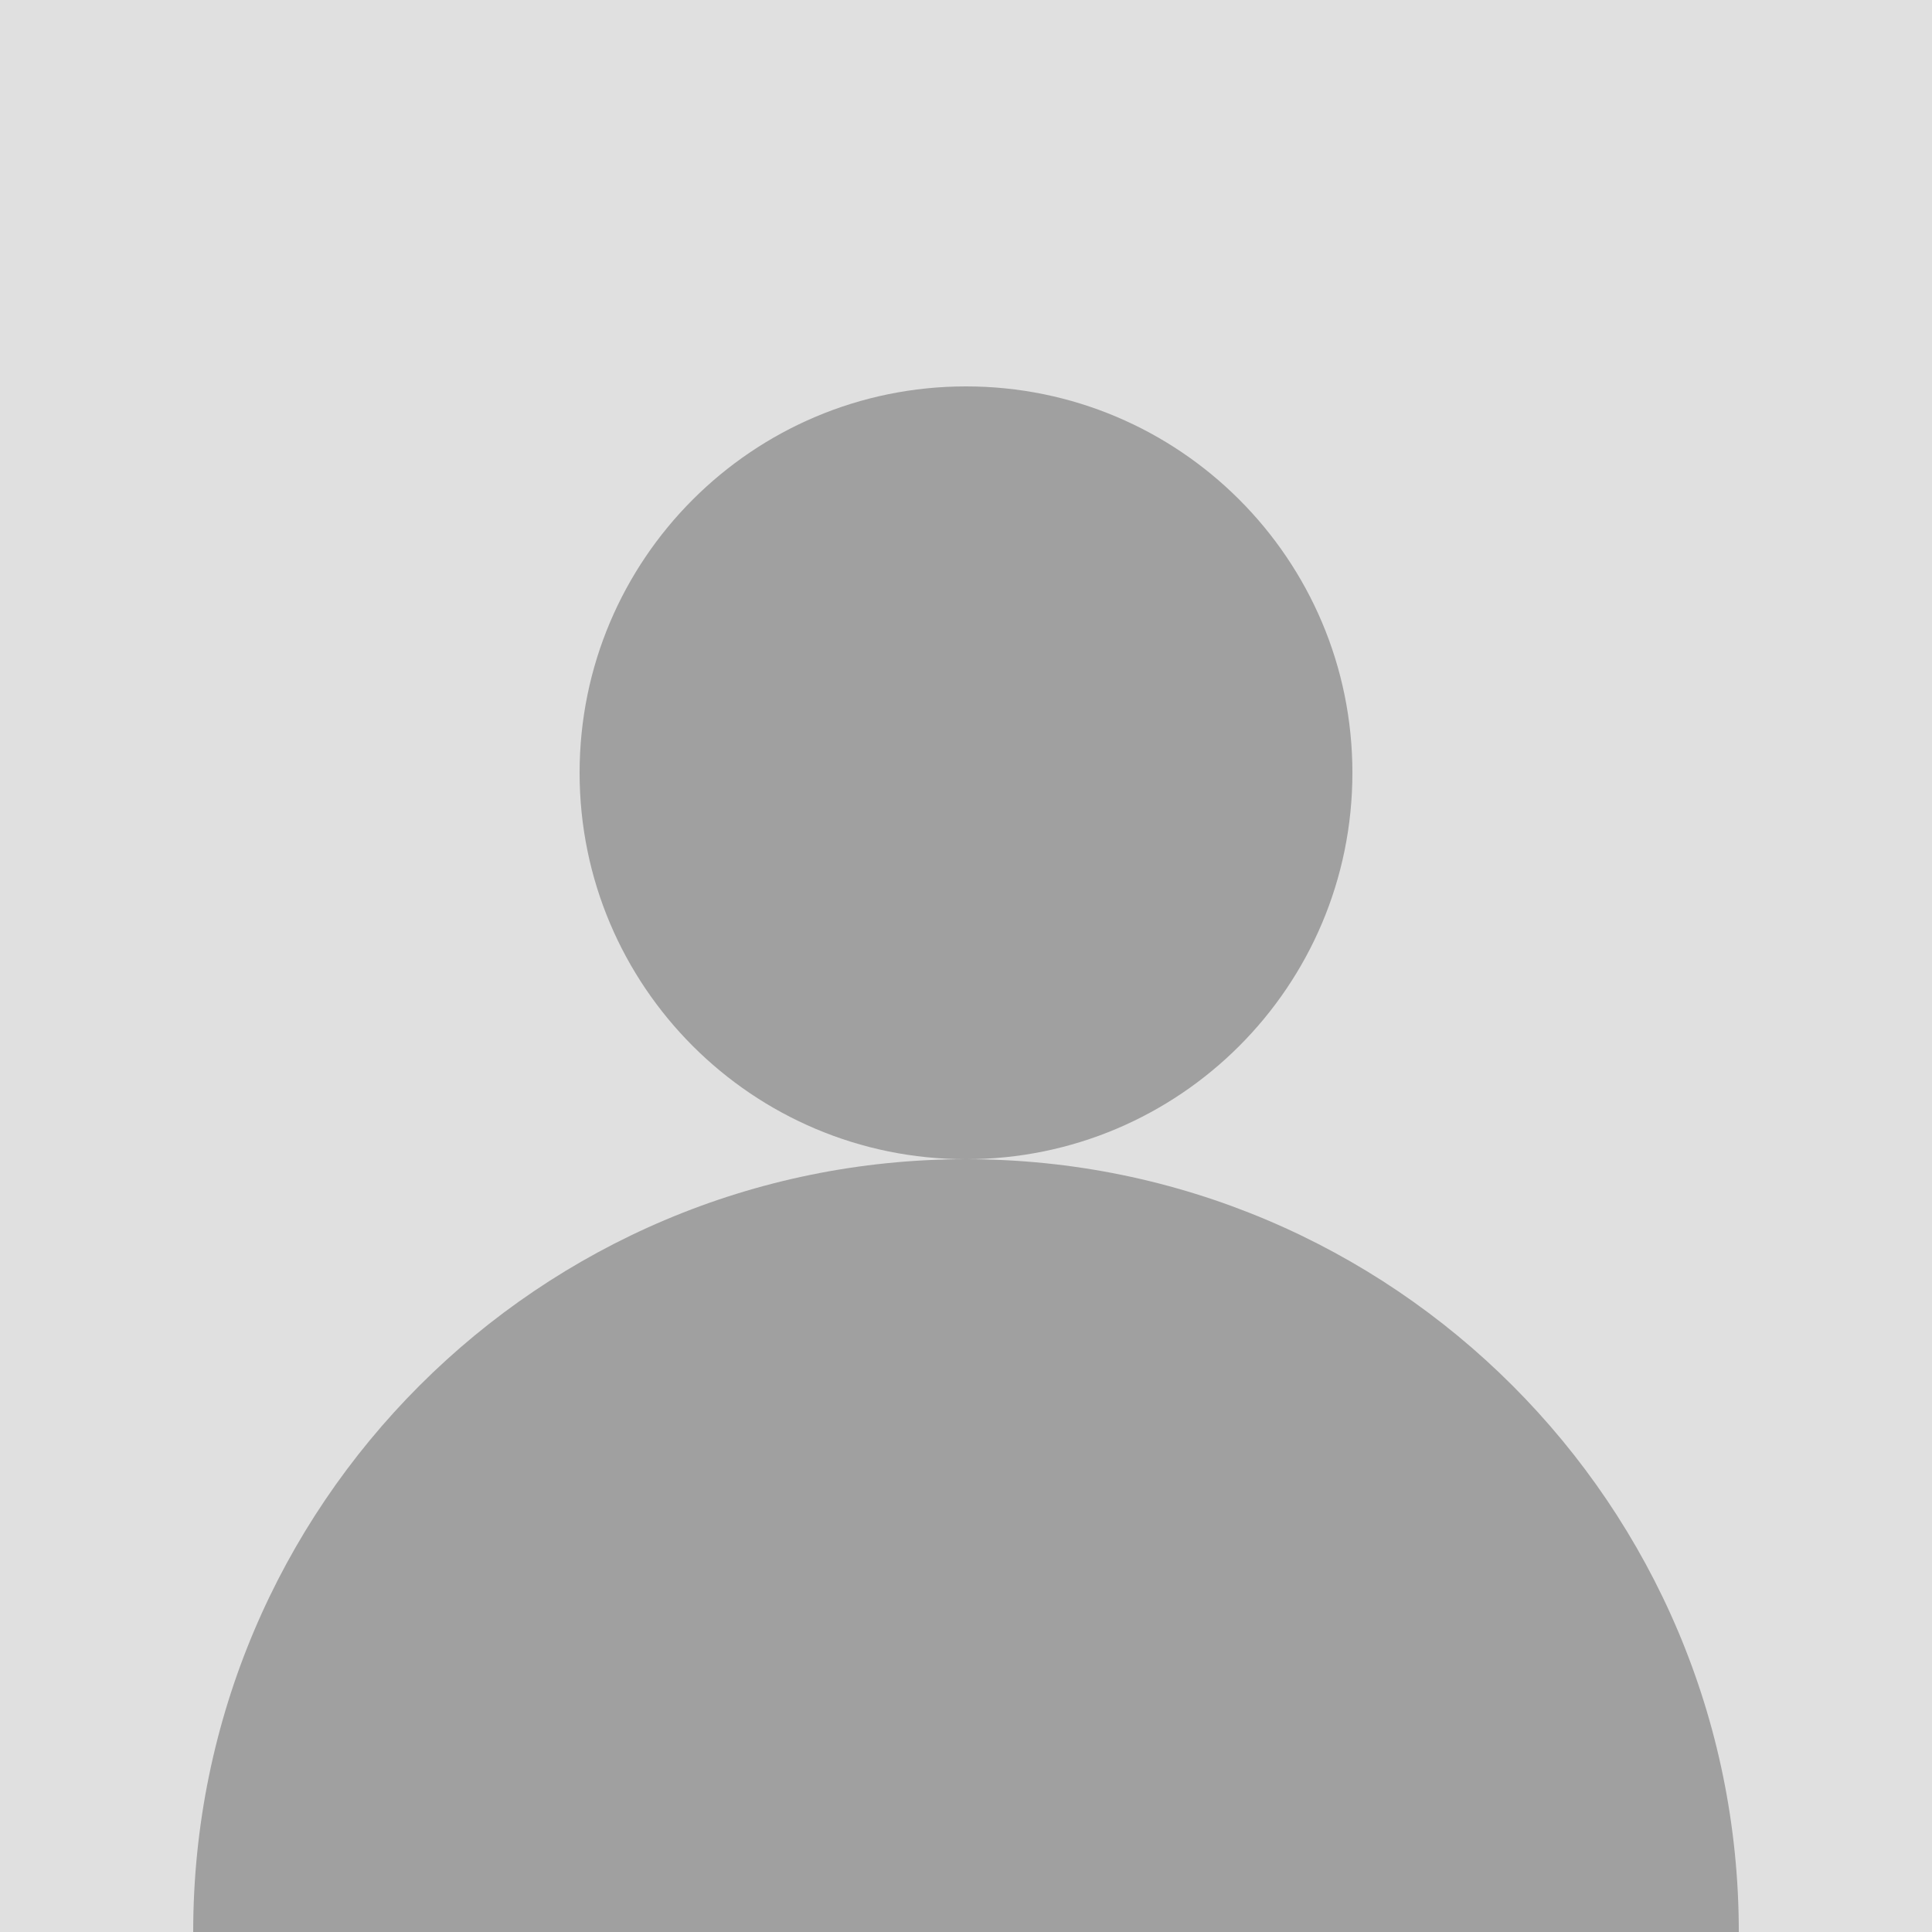
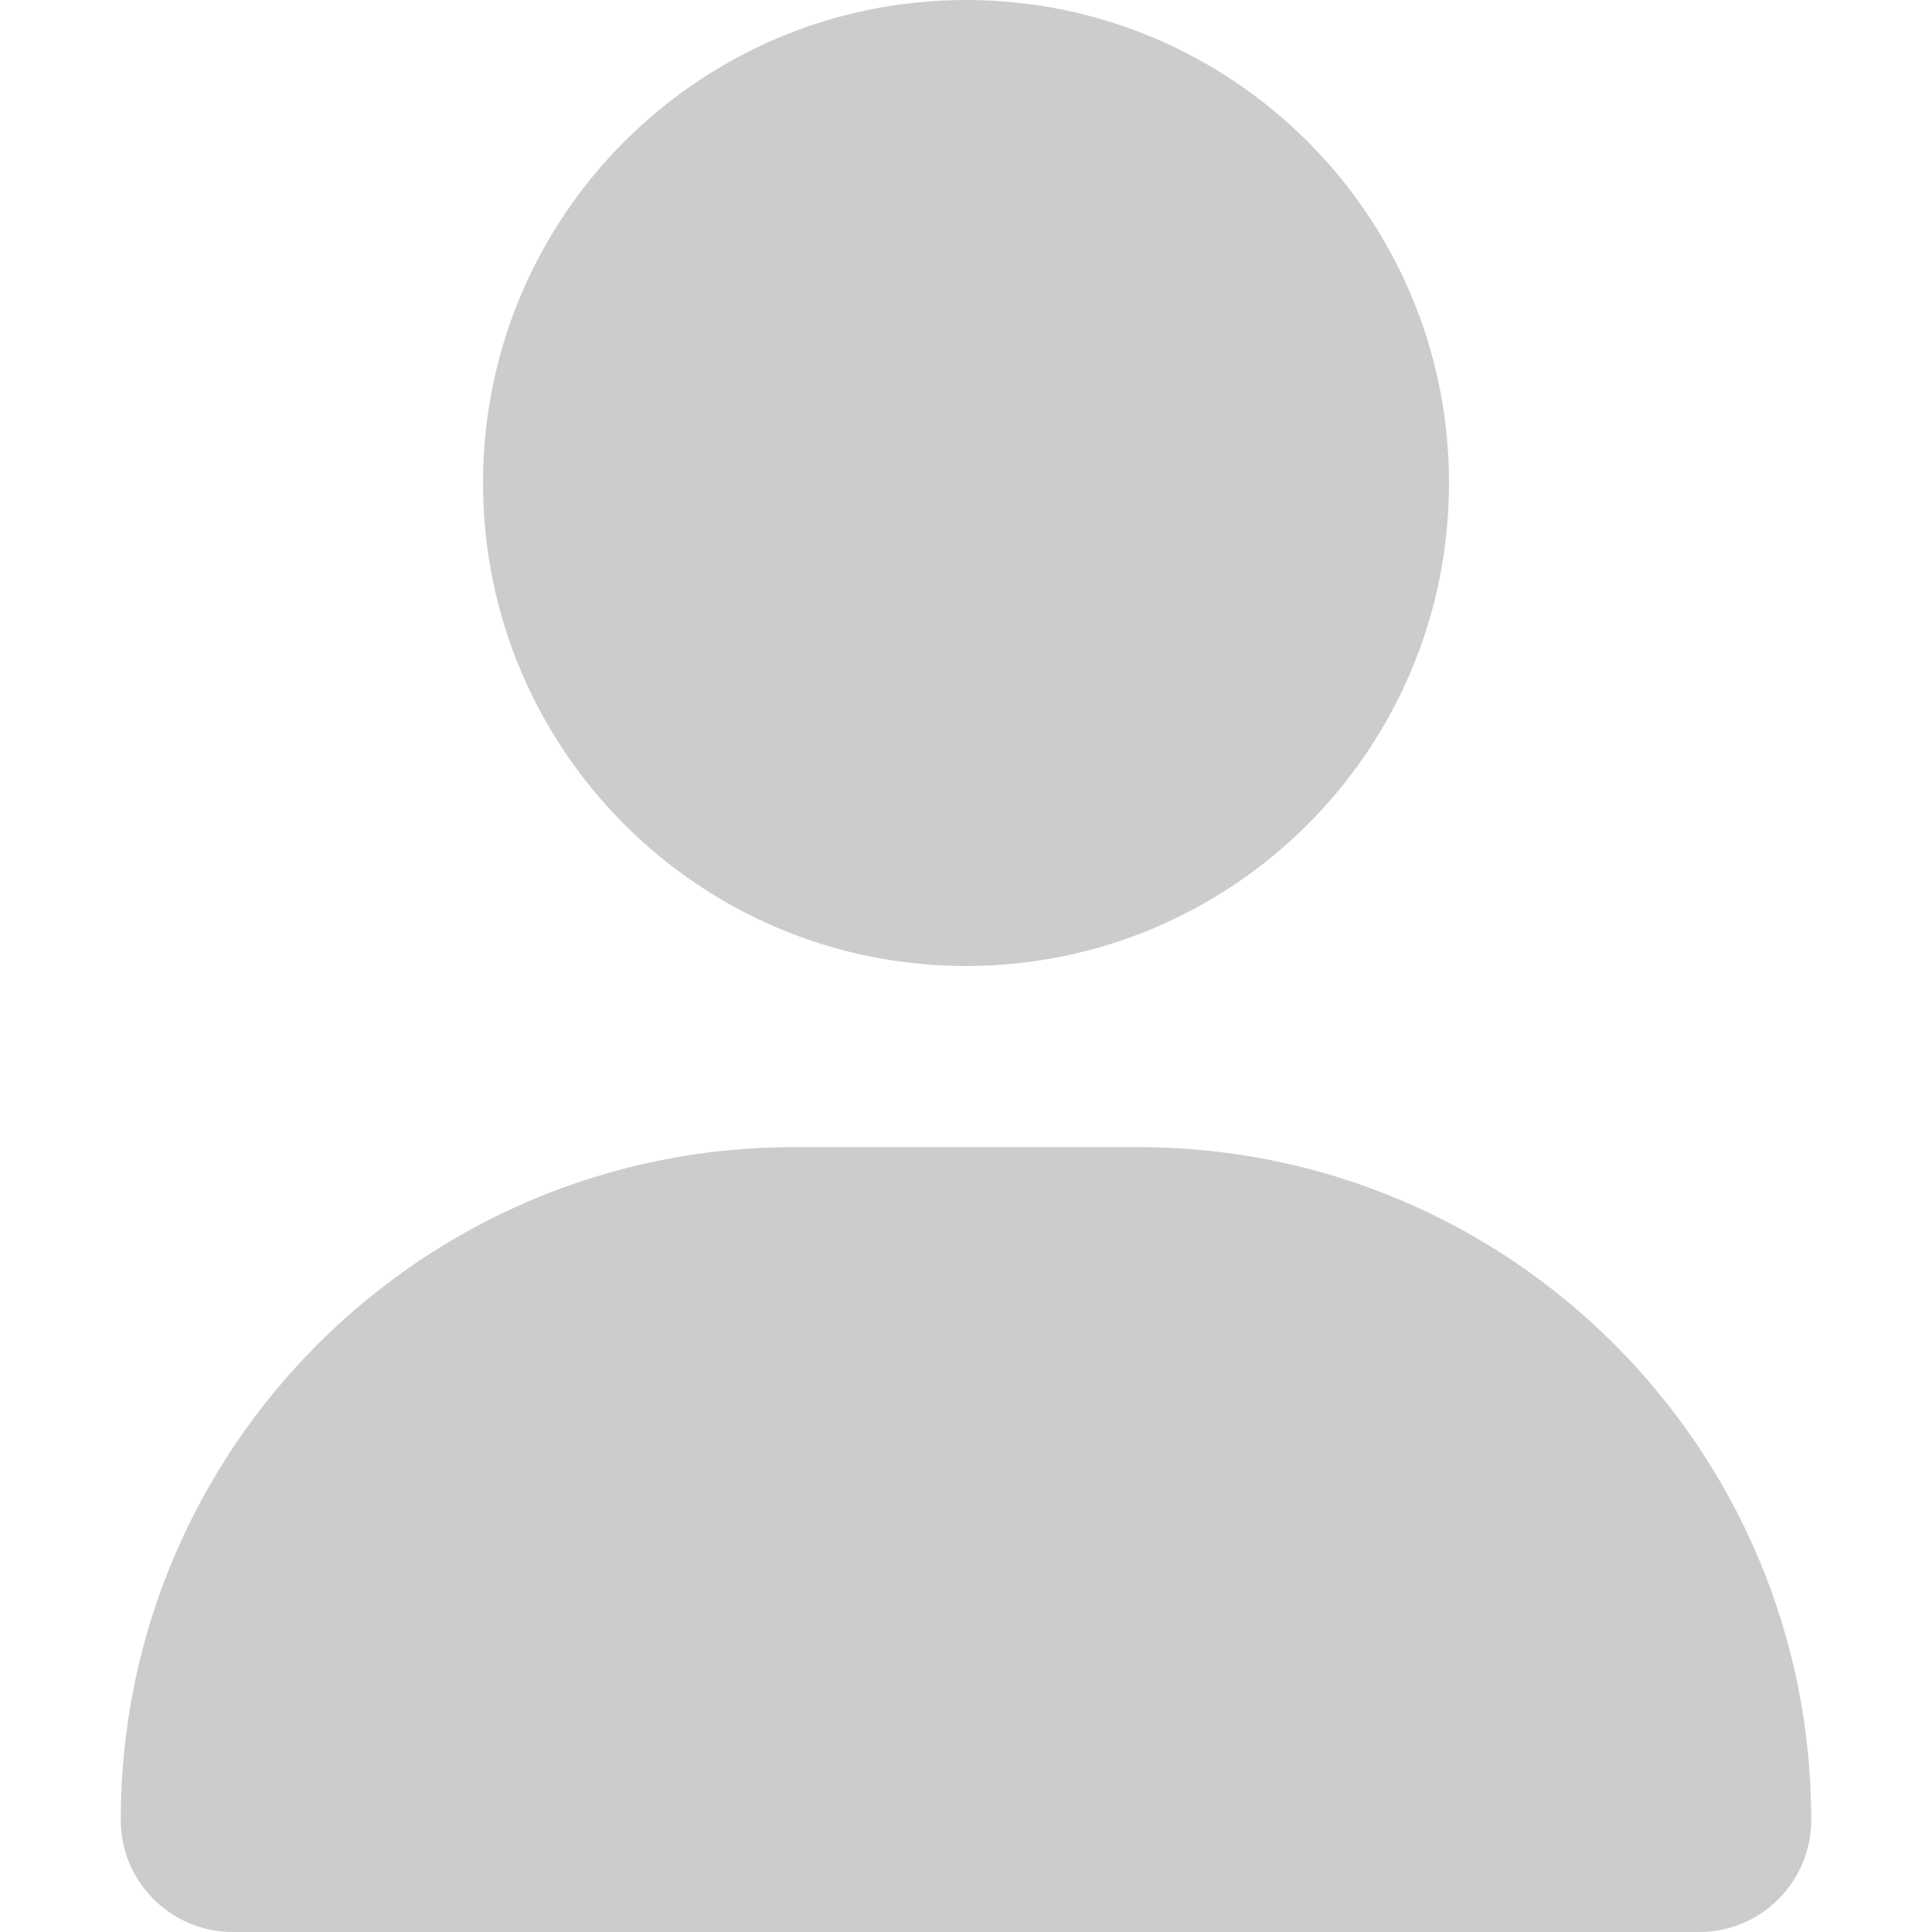
- <svg xmlns="http://www.w3.org/2000/svg" width="200" height="200" viewBox="0 0 200 200" fill="none">
-   <rect width="200" height="200" fill="#e0e0e0" />
-   <circle cx="100" cy="80" r="40" fill="#a0a0a0" />
-   <circle cx="100" cy="200" r="80" fill="#a0a0a0" />
+ <svg xmlns="http://www.w3.org/2000/svg" viewBox="0 0 448 512" width="100" height="100">
+   <path fill="#cccccc" d="M224 256c70.7 0 128-57.3 128-128S294.7 0 224 0S96 57.3 96 128s57.3 128 128 128zm-45.7 48C79.8 304 0 383.8 0 482.3C0 498.7 13.3 512 29.7 512H418.3c16.4 0 29.7-13.3 29.7-29.7C448 383.8 368.2 304 269.7 304H178.3z" />
</svg>
